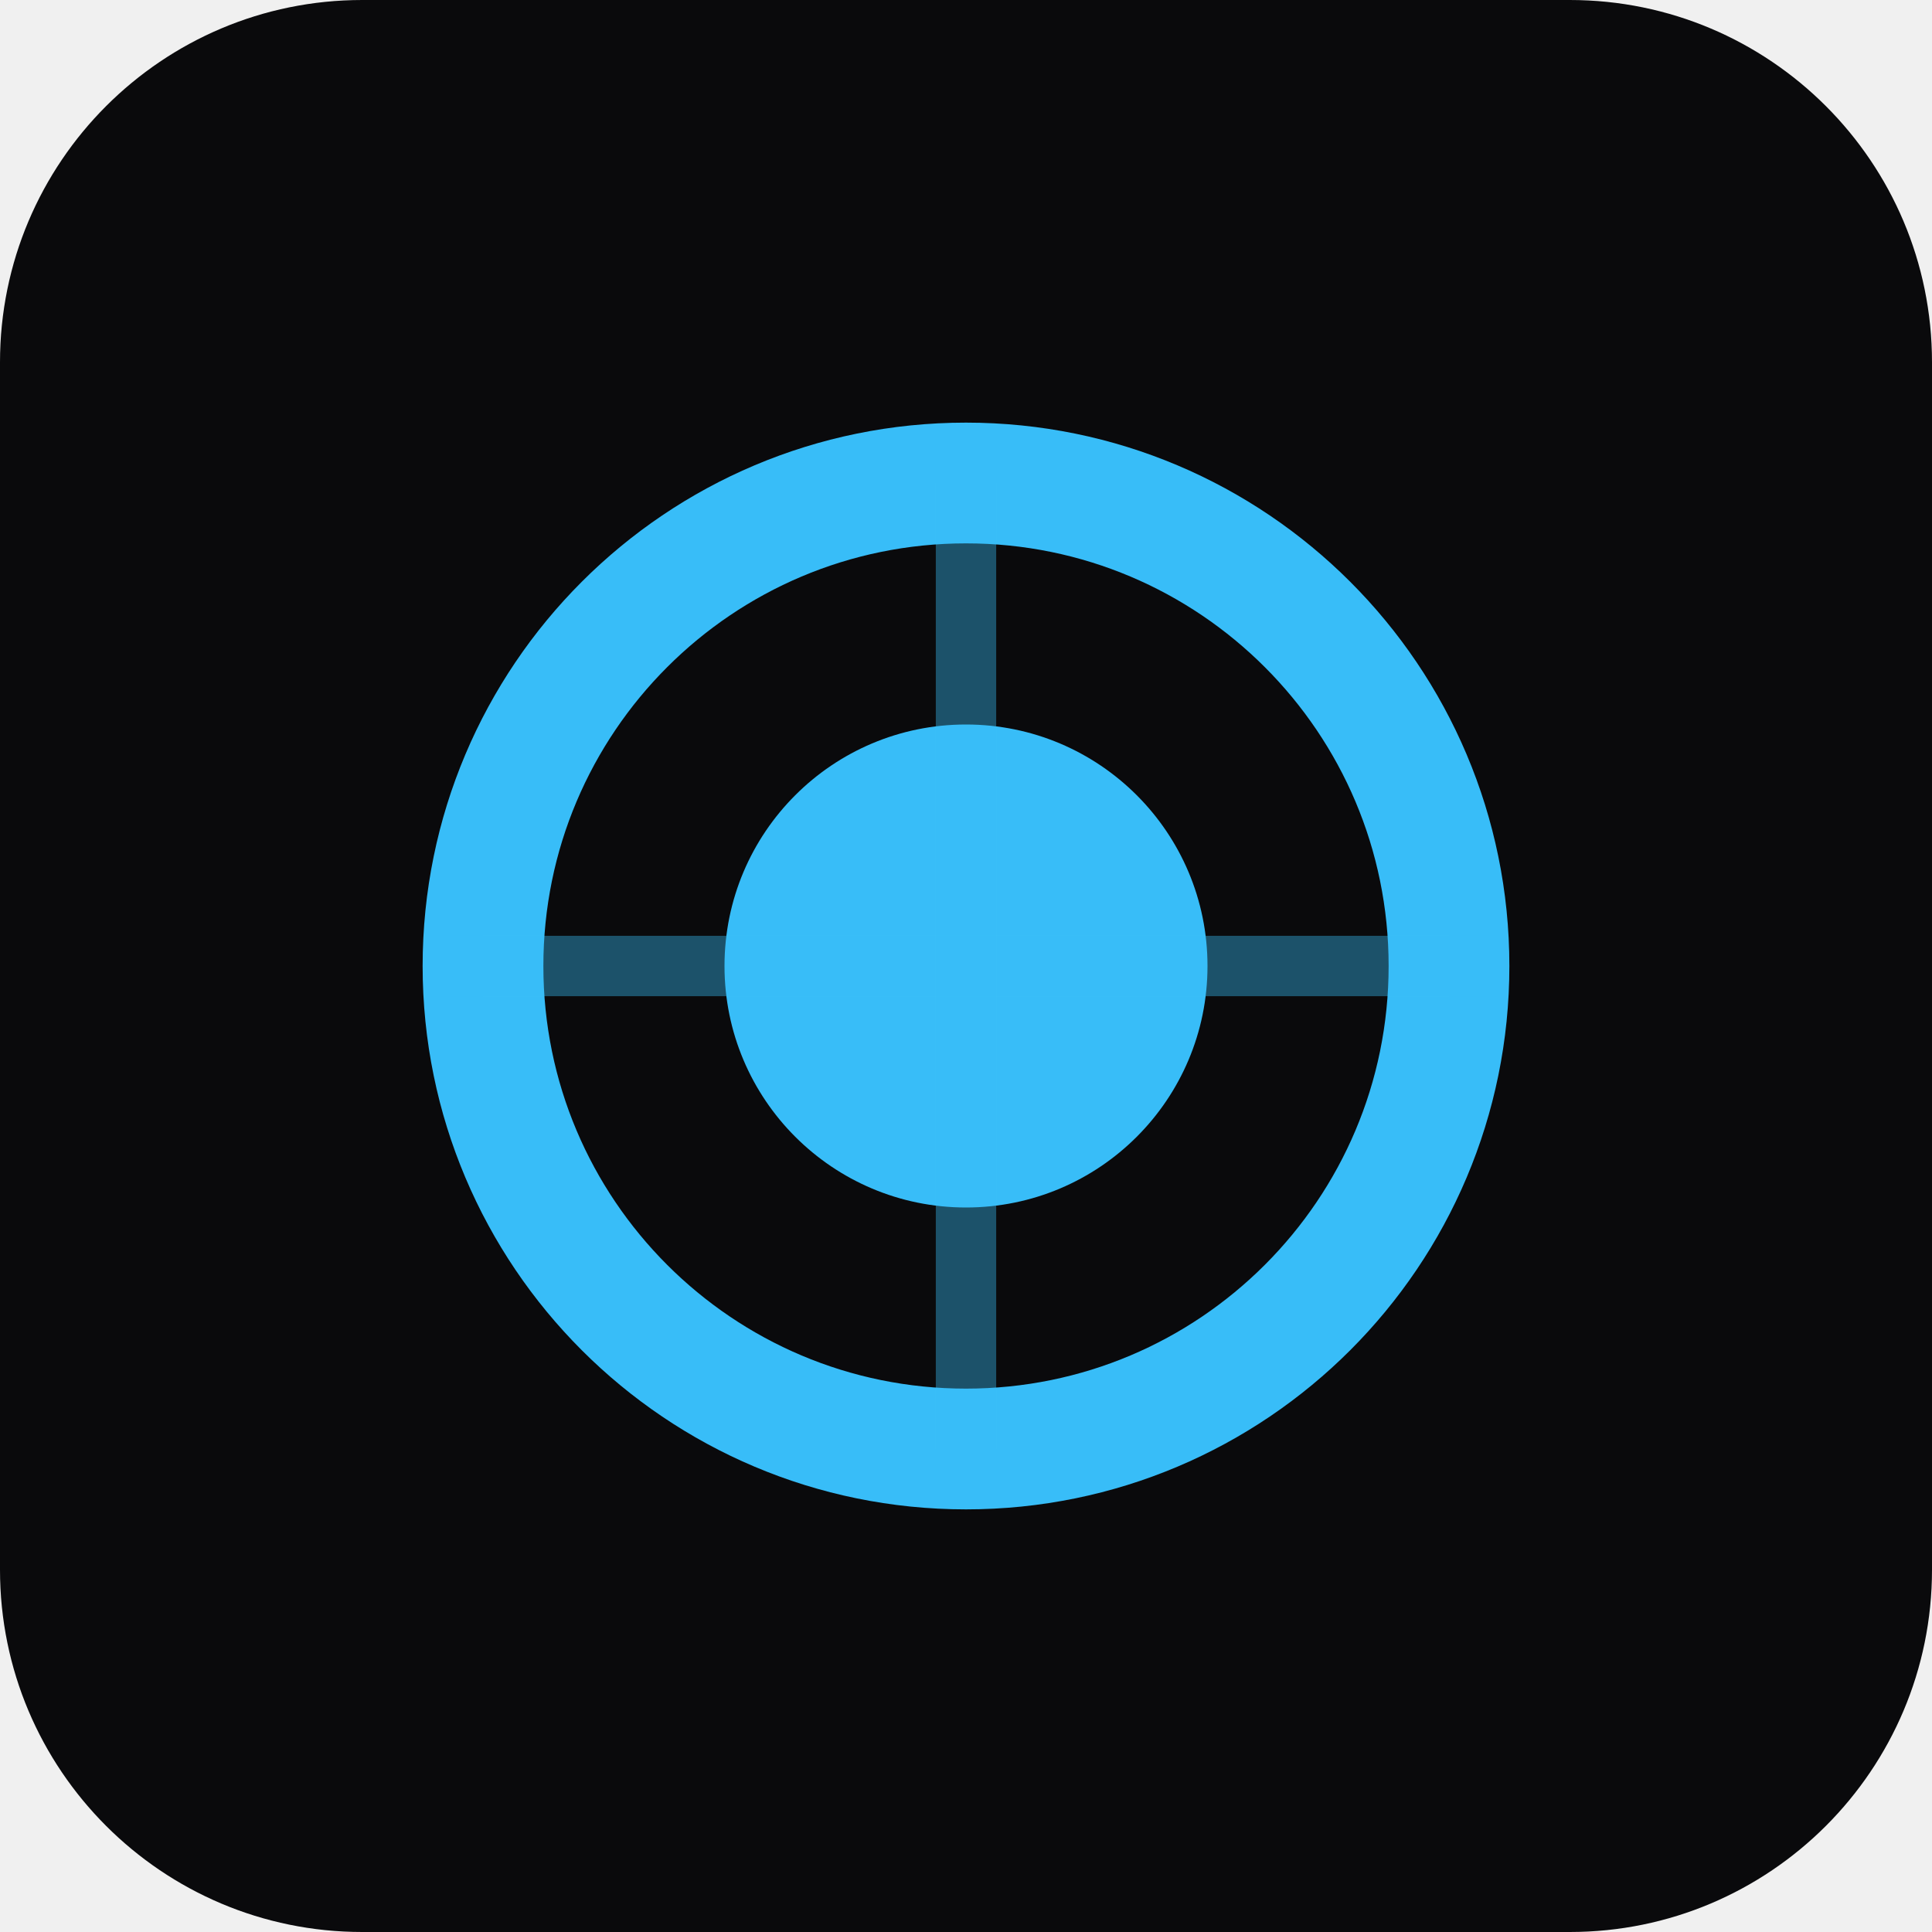
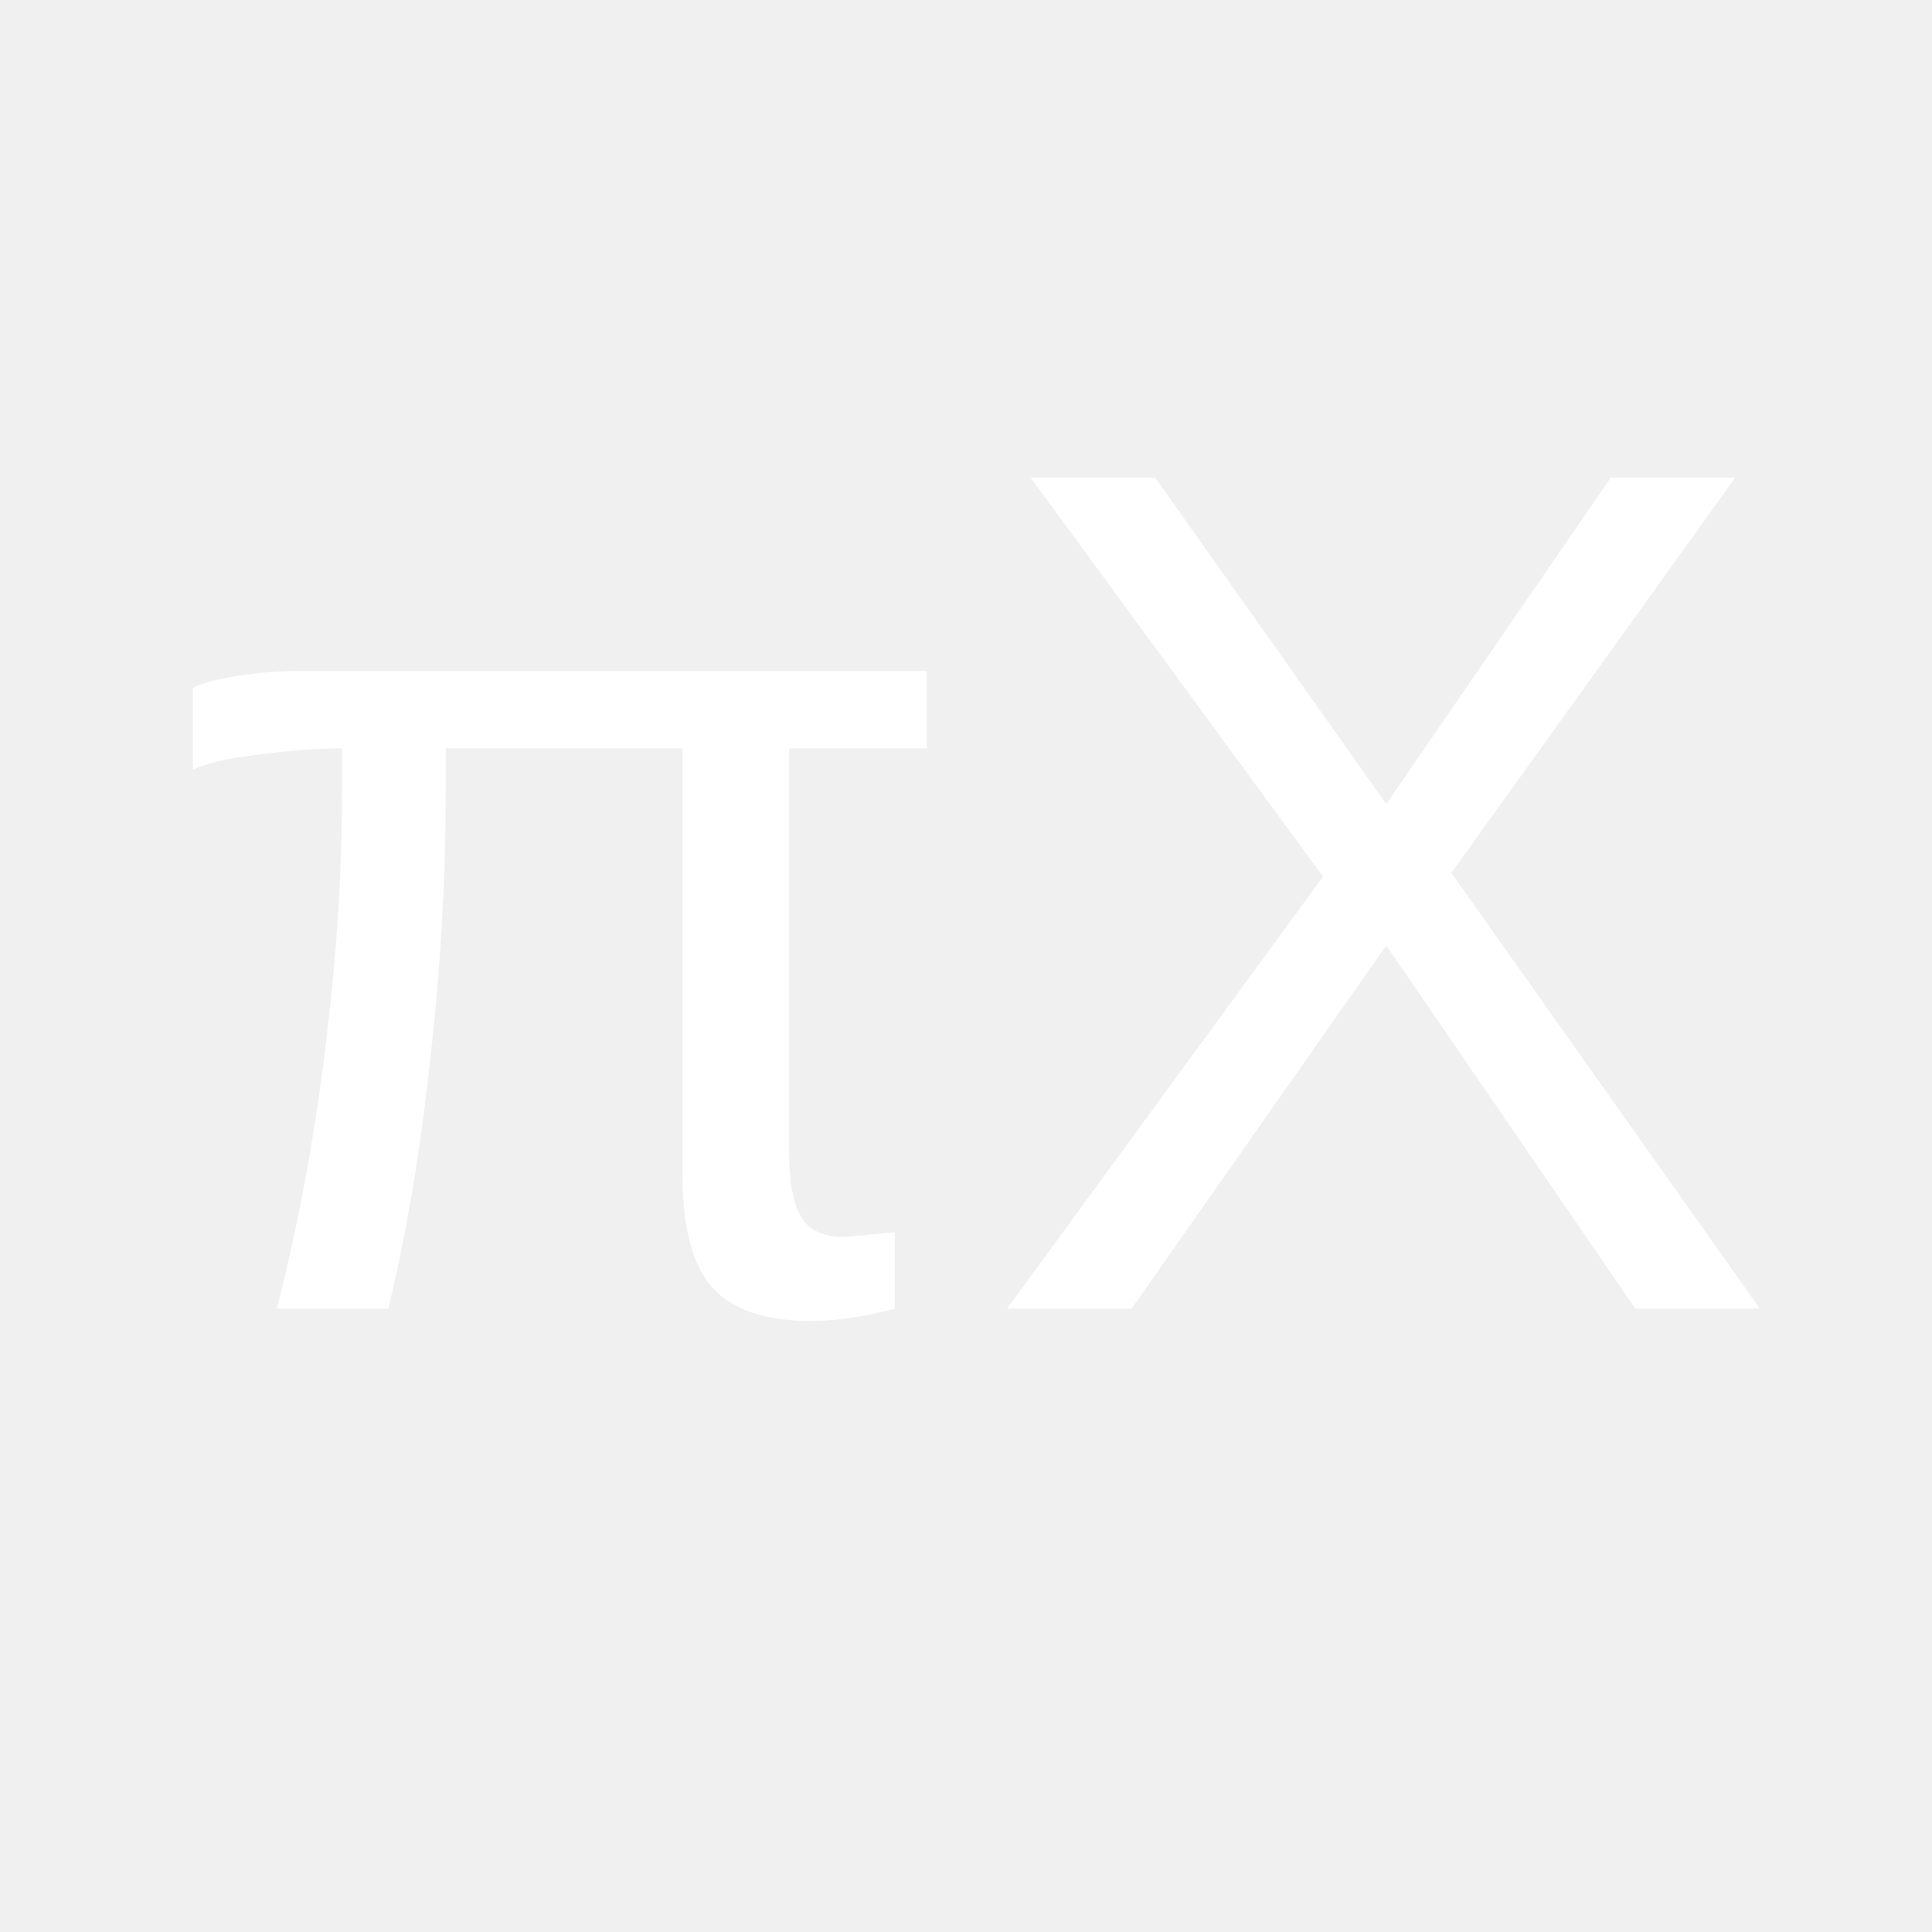
- <svg xmlns="http://www.w3.org/2000/svg" viewBox="0 0 32 32" fill="none">
-   <rect width="32" height="32" rx="6" fill="#0A0A0C" />
-   <circle cx="16" cy="16" r="8" stroke="#38BDF8" stroke-width="2" fill="none" />
-   <circle cx="16" cy="16" r="4" fill="#38BDF8" />
-   <line x1="8" y1="16" x2="24" y2="16" stroke="#38BDF8" stroke-width="1" opacity="0.4" />
-   <line x1="16" y1="8" x2="16" y2="24" stroke="#38BDF8" stroke-width="1" opacity="0.4" />
+ <svg xmlns="http://www.w3.org/2000/svg" width="32" height="32" viewBox="0 0 32 32">
+   <text x="16" y="16" font-family="Arial, sans-serif" font-size="20" text-anchor="middle" dominant-baseline="middle" fill="white">πX</text>
</svg>
